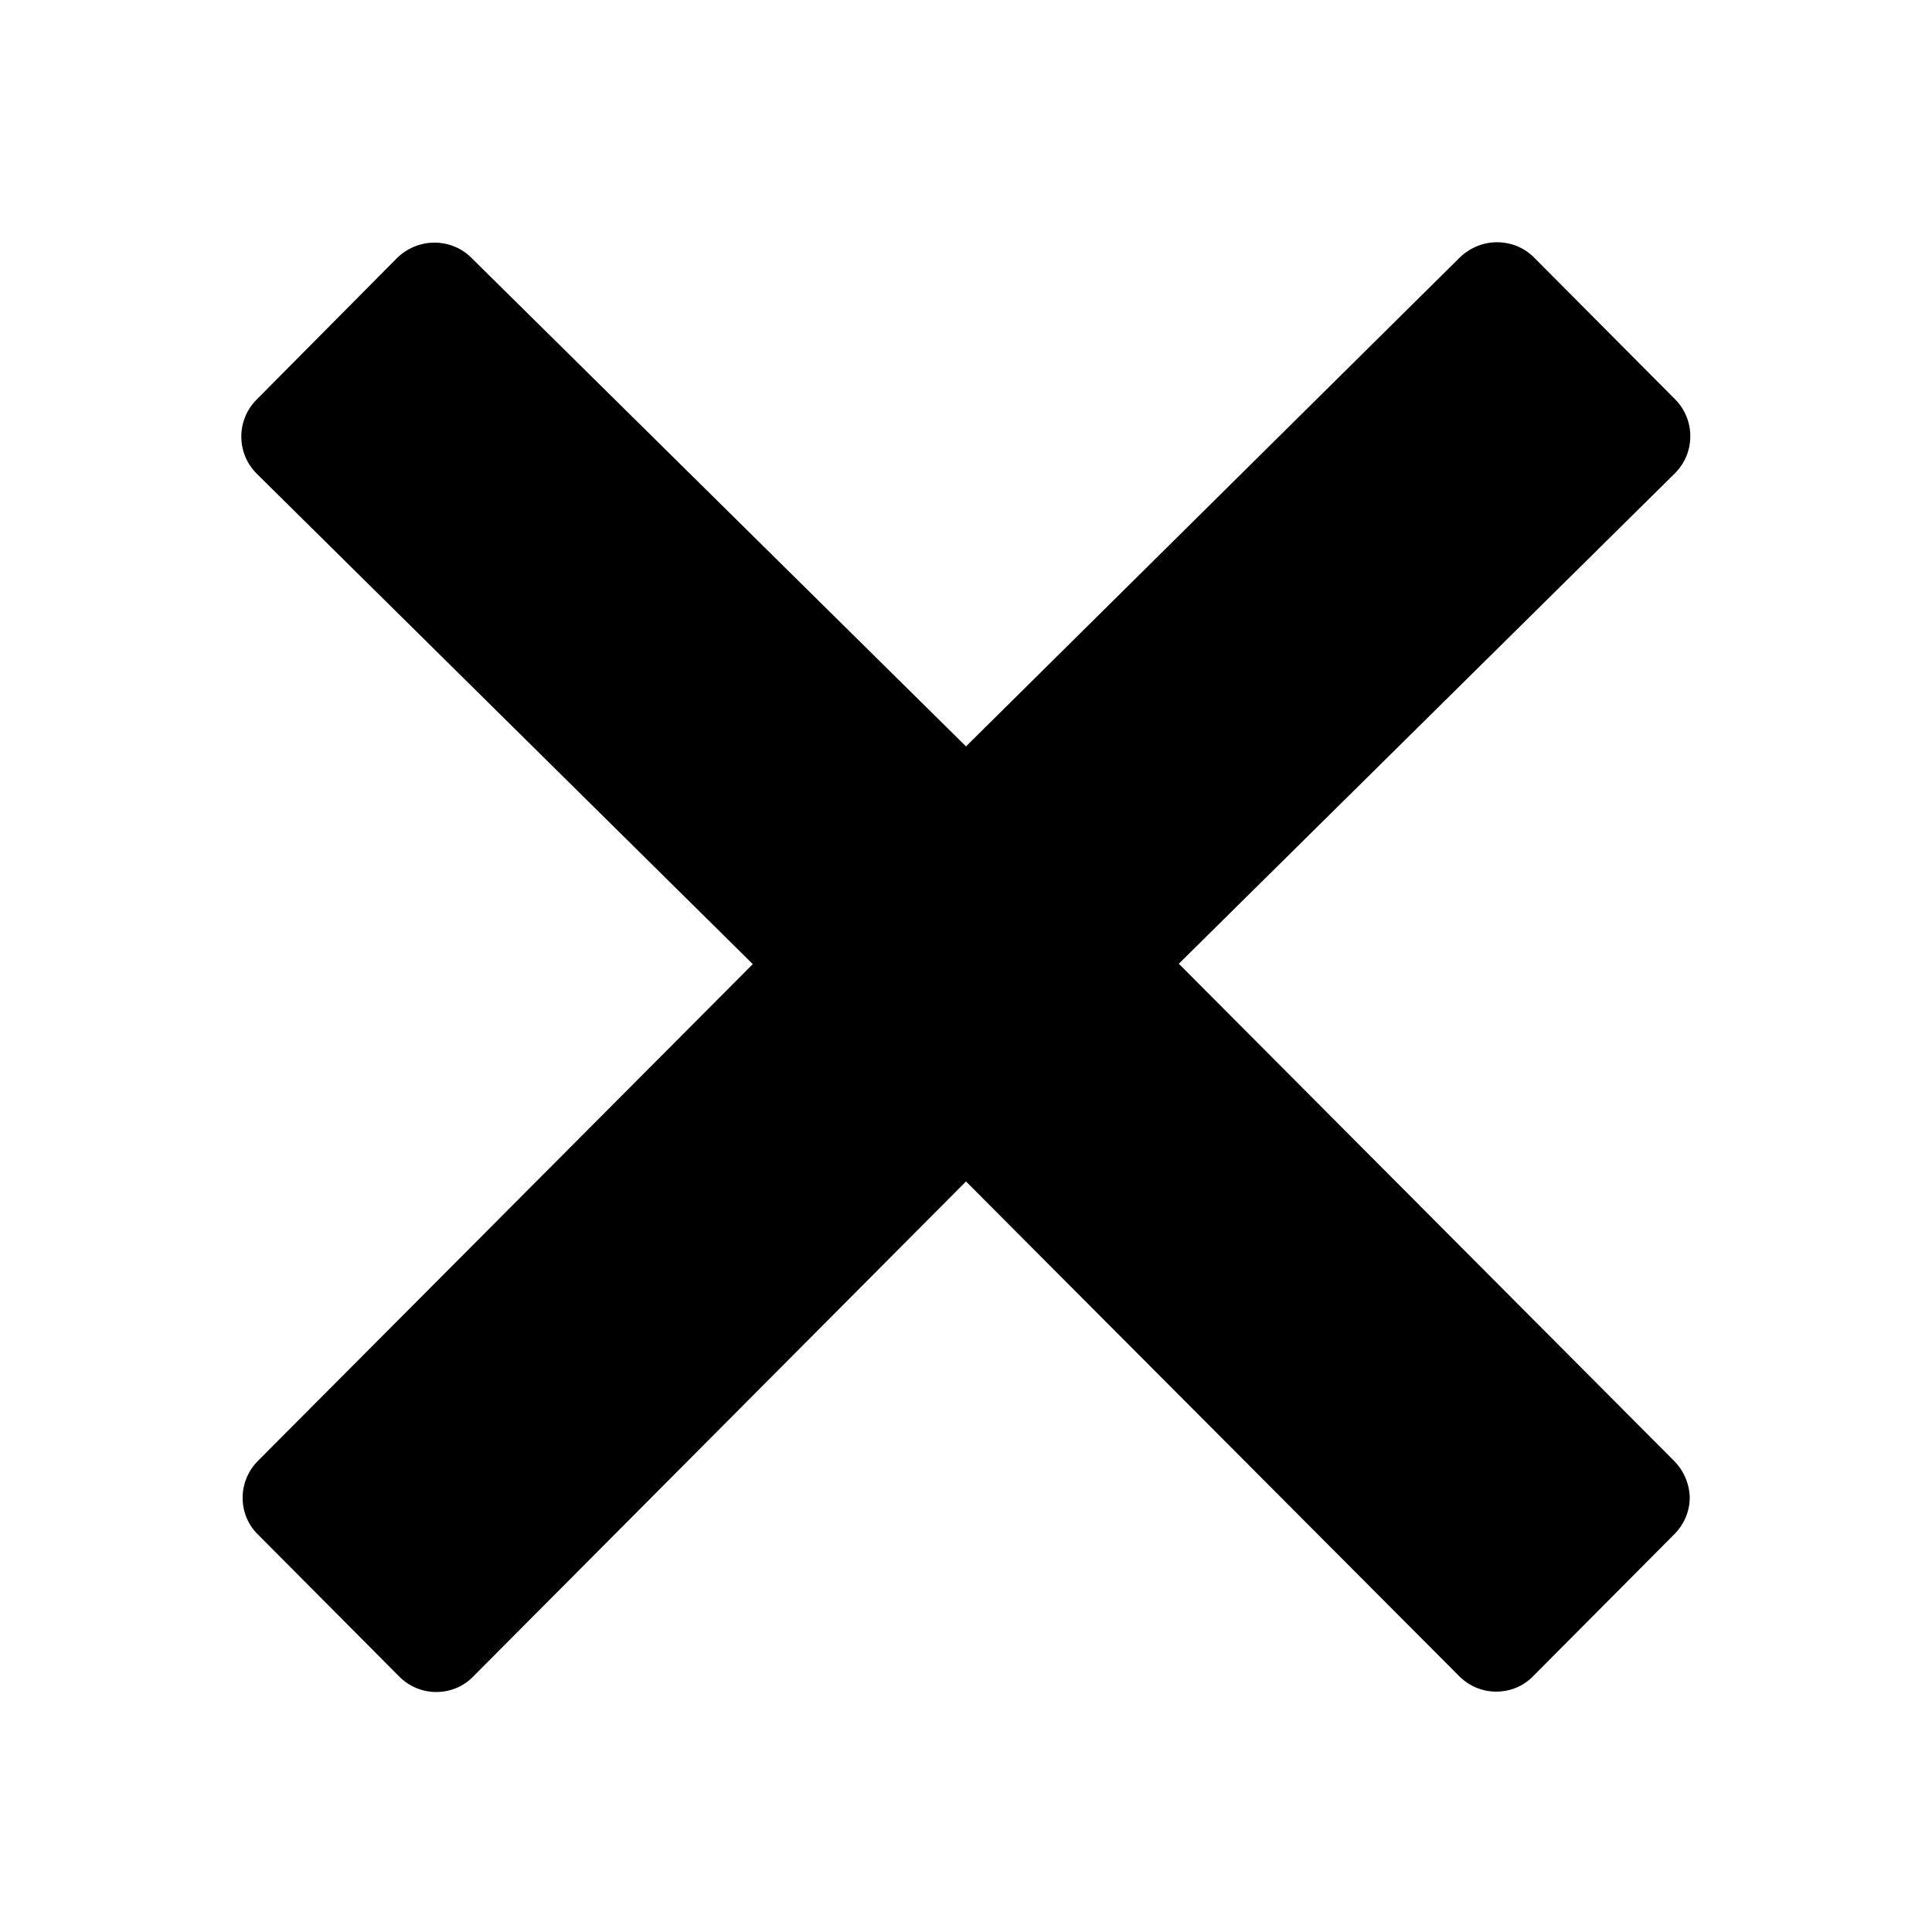
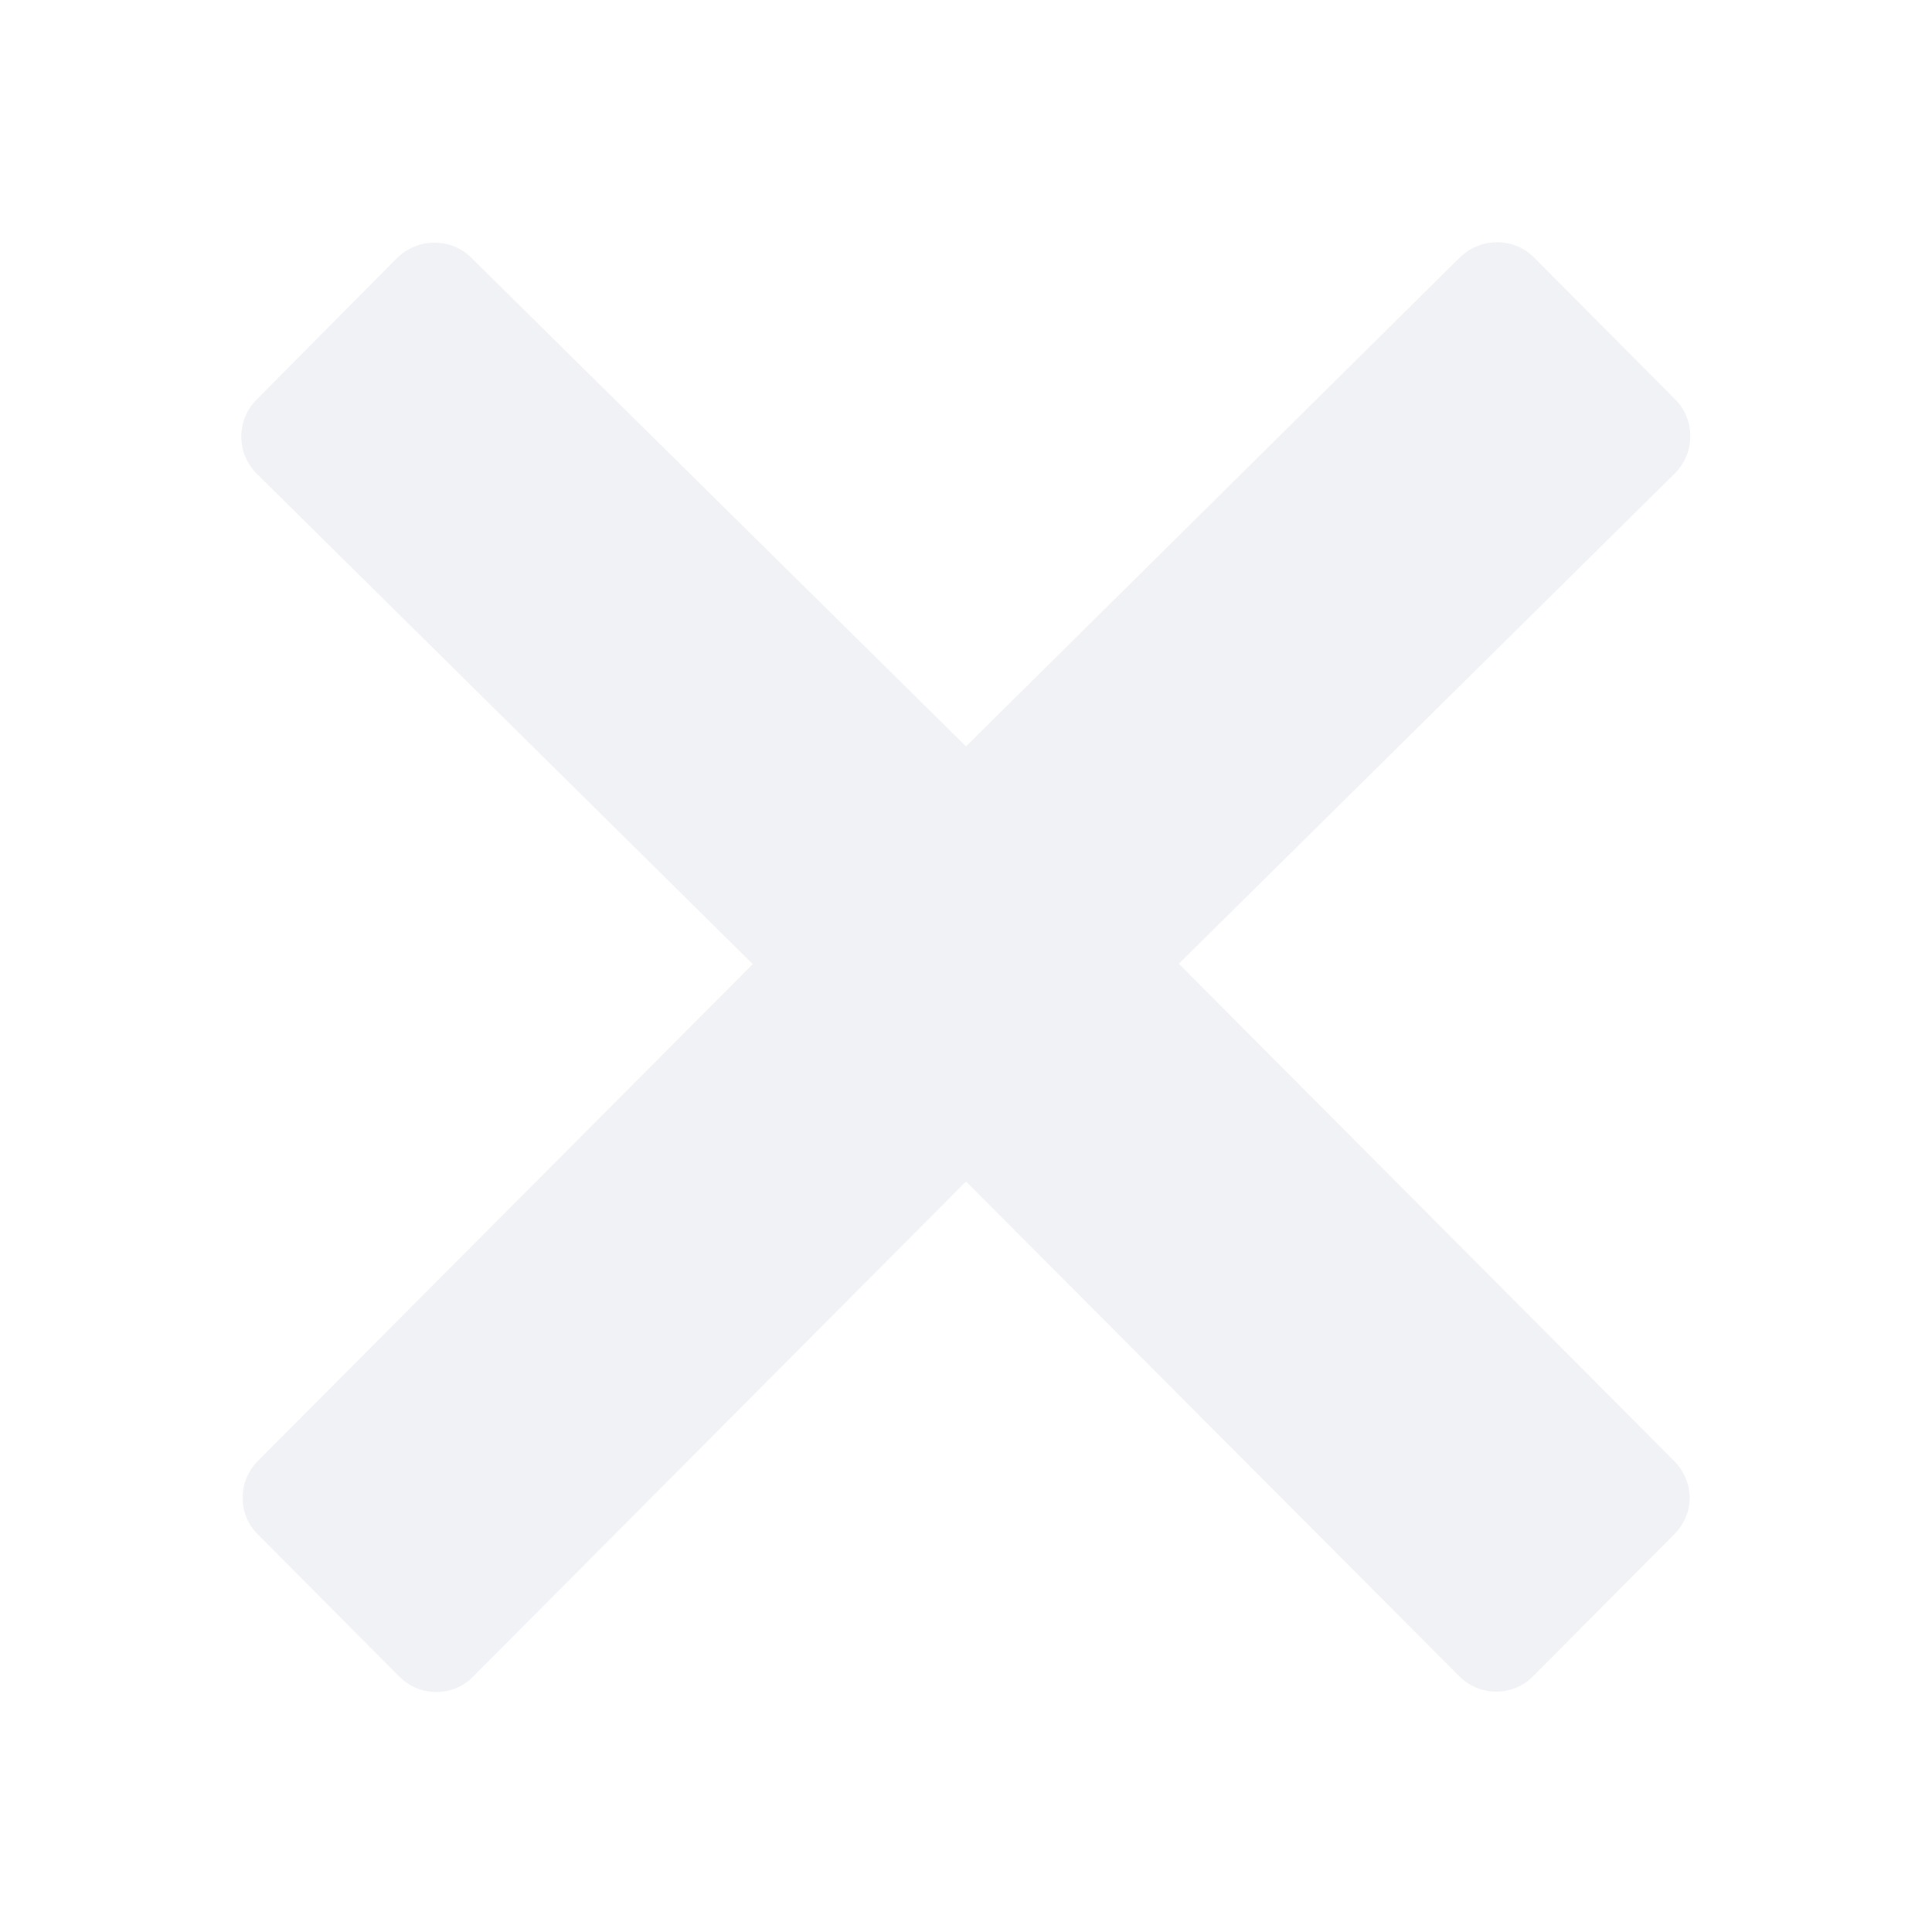
<svg xmlns="http://www.w3.org/2000/svg" height="512px" id="Layer_1" style="enable-background:new 0 0 512 512;" version="1.1" viewBox="0 0 512 512" width="512px" xml:space="preserve">
-   <path d="M443.6,387.1L312.4,255.4l131.5-130c5.4-5.4,5.4-14.2,0-19.6l-37.4-37.6c-2.6-2.6-6.1-4-9.8-4c-3.7,0-7.2,1.5-9.8,4  L256,197.8L124.9,68.3c-2.6-2.6-6.1-4-9.8-4c-3.7,0-7.2,1.5-9.8,4L68,105.9c-5.4,5.4-5.4,14.2,0,19.6l131.5,130L68.4,387.1  c-2.6,2.6-4.1,6.1-4.1,9.8c0,3.7,1.4,7.2,4.1,9.8l37.4,37.6c2.7,2.7,6.2,4.1,9.8,4.1c3.5,0,7.1-1.3,9.8-4.1L256,313.1l130.7,131.1  c2.7,2.7,6.2,4.1,9.8,4.1c3.5,0,7.1-1.3,9.8-4.1l37.4-37.6c2.6-2.6,4.1-6.1,4.1-9.8C447.7,393.2,446.2,389.7,443.6,387.1z" />
+   <path fill="#f1f2f6" d="M443.6,387.1L312.4,255.4l131.5-130c5.4-5.4,5.4-14.2,0-19.6l-37.4-37.6c-2.6-2.6-6.1-4-9.8-4c-3.7,0-7.2,1.5-9.8,4  L256,197.8L124.9,68.3c-2.6-2.6-6.1-4-9.8-4c-3.7,0-7.2,1.5-9.8,4L68,105.9c-5.4,5.4-5.4,14.2,0,19.6l131.5,130L68.4,387.1  c-2.6,2.6-4.1,6.1-4.1,9.8c0,3.7,1.4,7.2,4.1,9.8l37.4,37.6c2.7,2.7,6.2,4.1,9.8,4.1c3.5,0,7.1-1.3,9.8-4.1L256,313.1l130.7,131.1  c2.7,2.7,6.2,4.1,9.8,4.1c3.5,0,7.1-1.3,9.8-4.1l37.4-37.6c2.6-2.6,4.1-6.1,4.1-9.8C447.7,393.2,446.2,389.7,443.6,387.1z" />
</svg>
